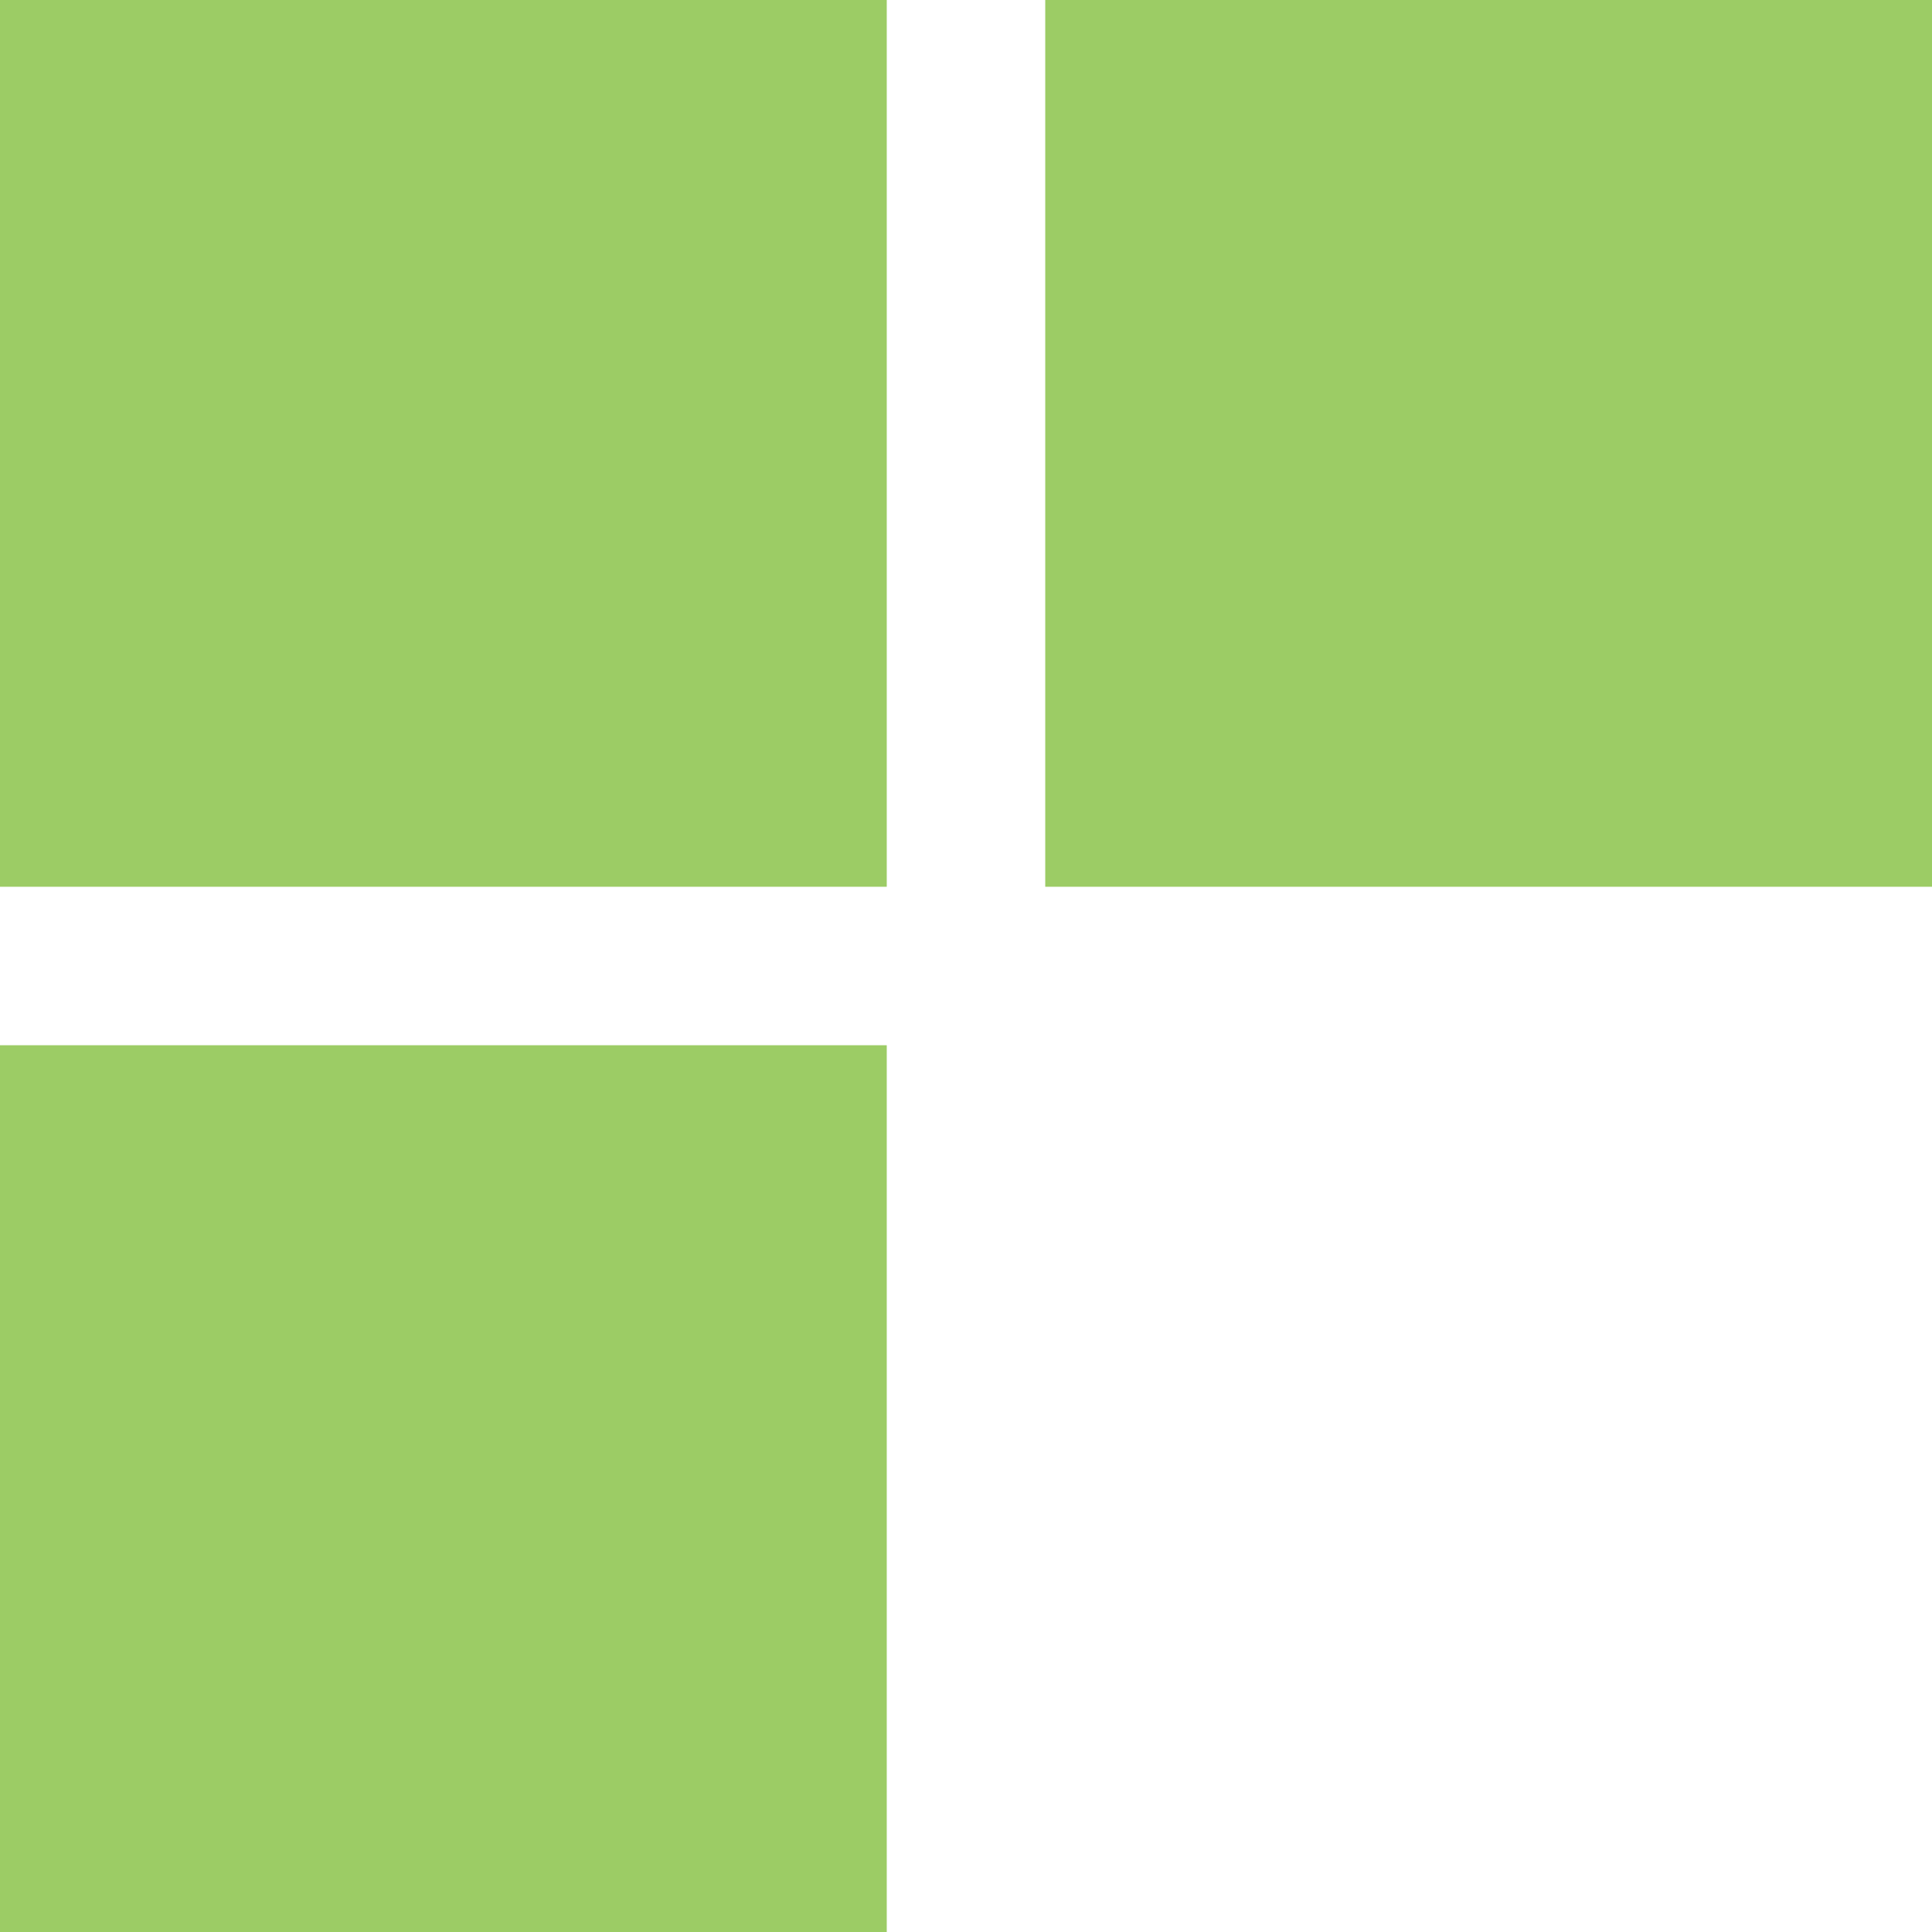
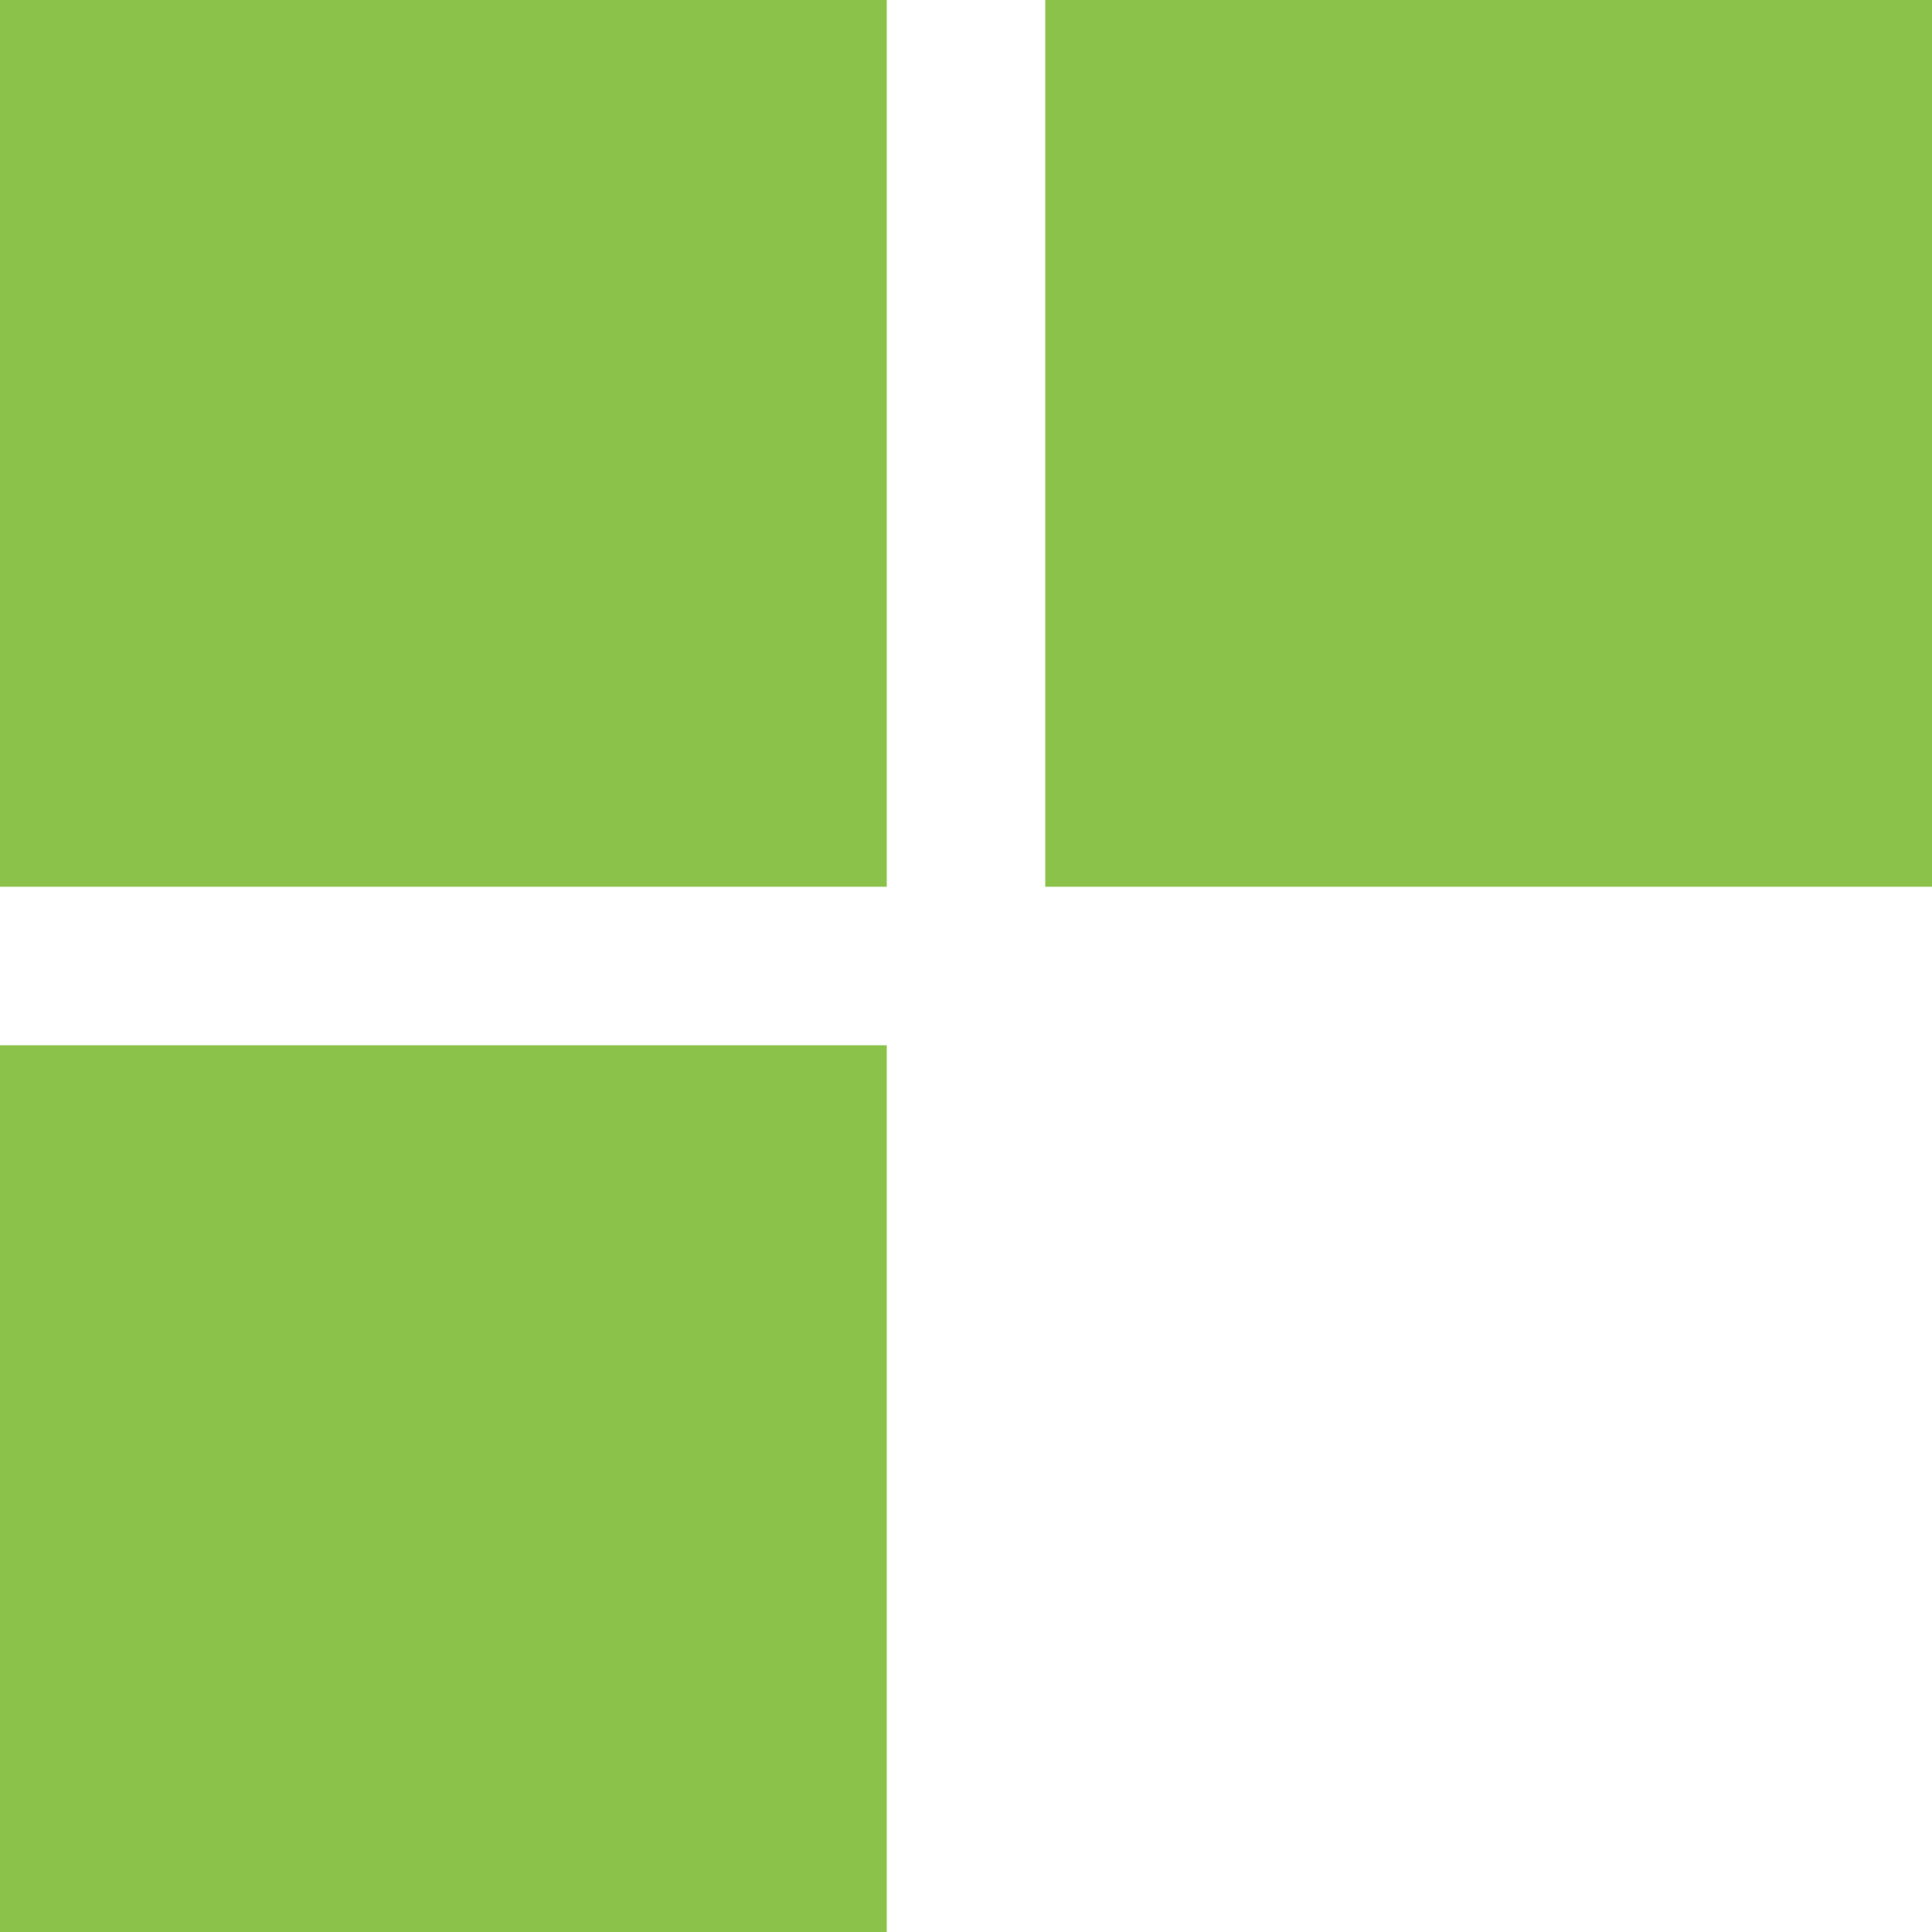
<svg xmlns="http://www.w3.org/2000/svg" x="0" y="0" width="512" height="512">
-   <polygon points="0 0, 235 0, 235 235, 0 235" fill="#9ccc65" />
-   <polygon points="277 0, 512 0, 512 235, 277 235" fill="#9ccc65" />
-   <polygon points="0 277, 235 277, 235 512, 0 512" fill="#9ccc65" />
+   <polygon points="0 0, 235 0, 235 235, 0 235" fill="#8bc34a" />
+   <polygon points="277 0, 512 0, 512 235, 277 235" fill="#8bc34a" />
+   <polygon points="0 277, 235 277, 235 512, 0 512" fill="#8bc34a" />
</svg>
